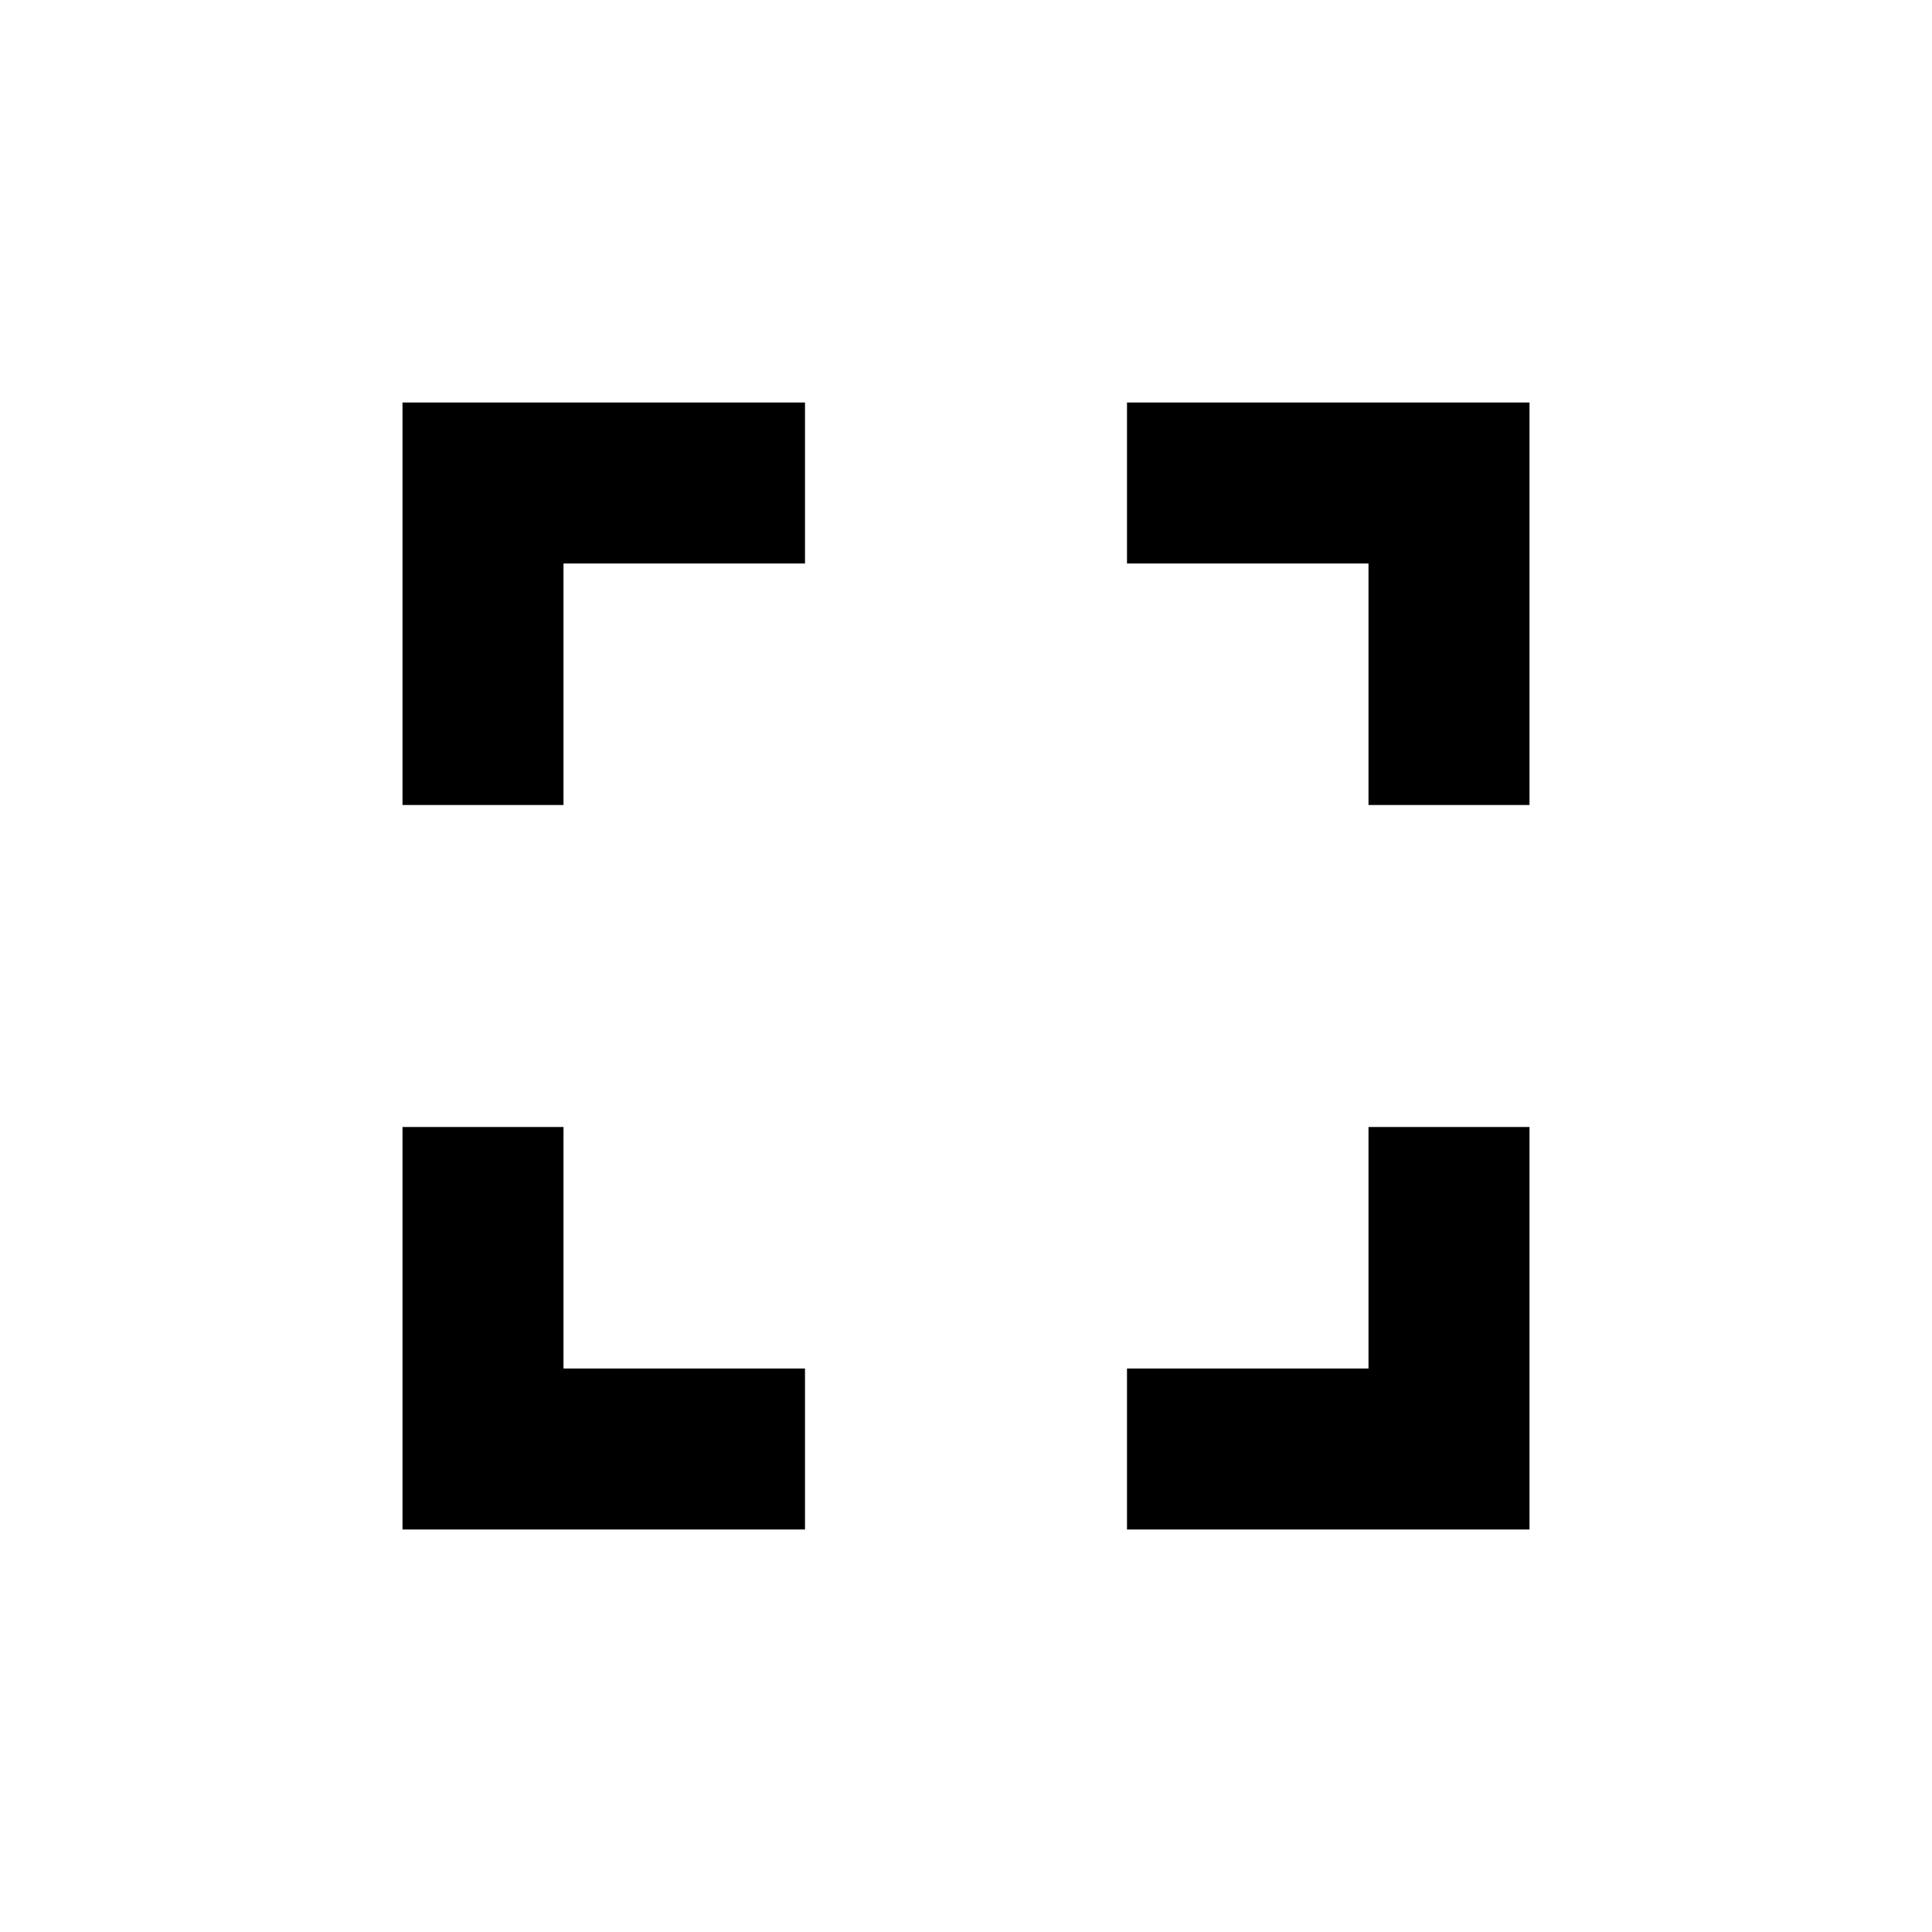
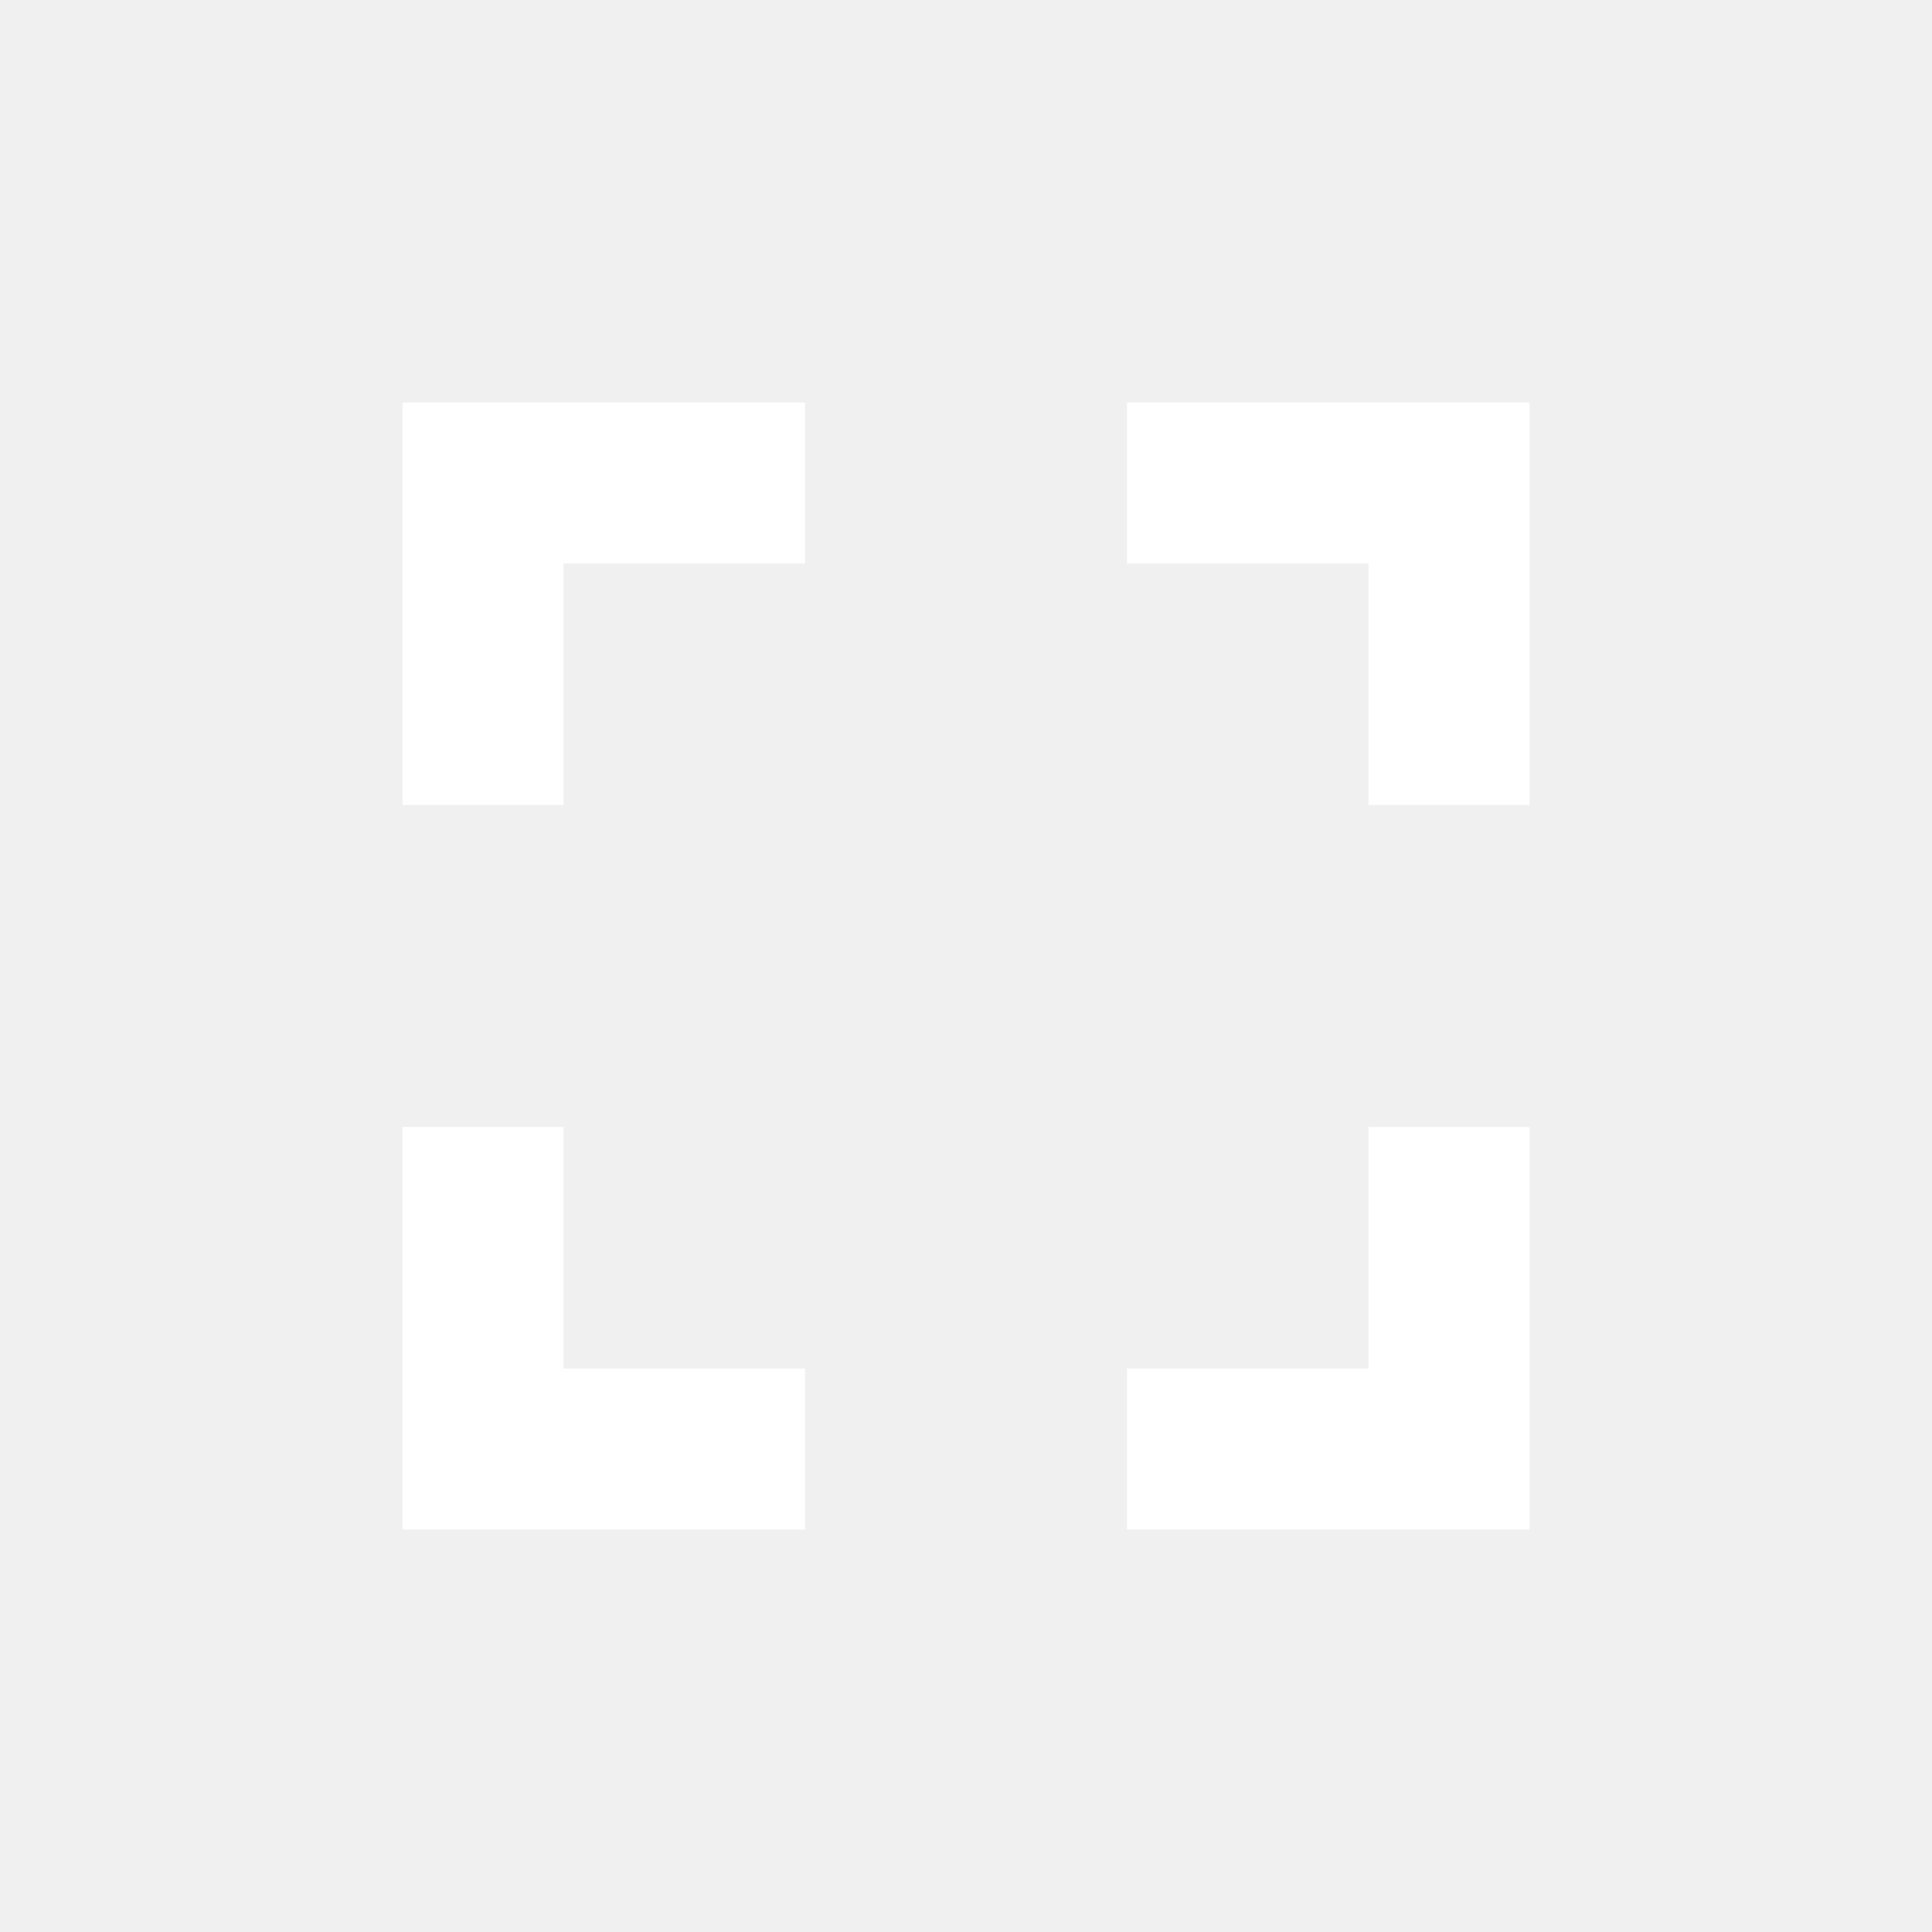
<svg xmlns="http://www.w3.org/2000/svg" height="24" viewBox="0 0 24 24" width="24">
-   <path d="M0 0h24v24H0z" fill="white" />
-   <path d="M7 14H5v5h5v-2H7v-3zm-2-4h2V7h3V5H5v5zm12 7h-3v2h5v-5h-2v3zM14 5v2h3v3h2V5h-5z" />
+   <path d="M0 0h24v24H0z" fill="none" />
+   <path fill="white" d="M7 14H5v5h5v-2H7v-3zm-2-4h2V7h3V5H5v5zm12 7h-3v2h5v-5h-2v3zM14 5v2h3v3h2V5h-5z" />
</svg>
